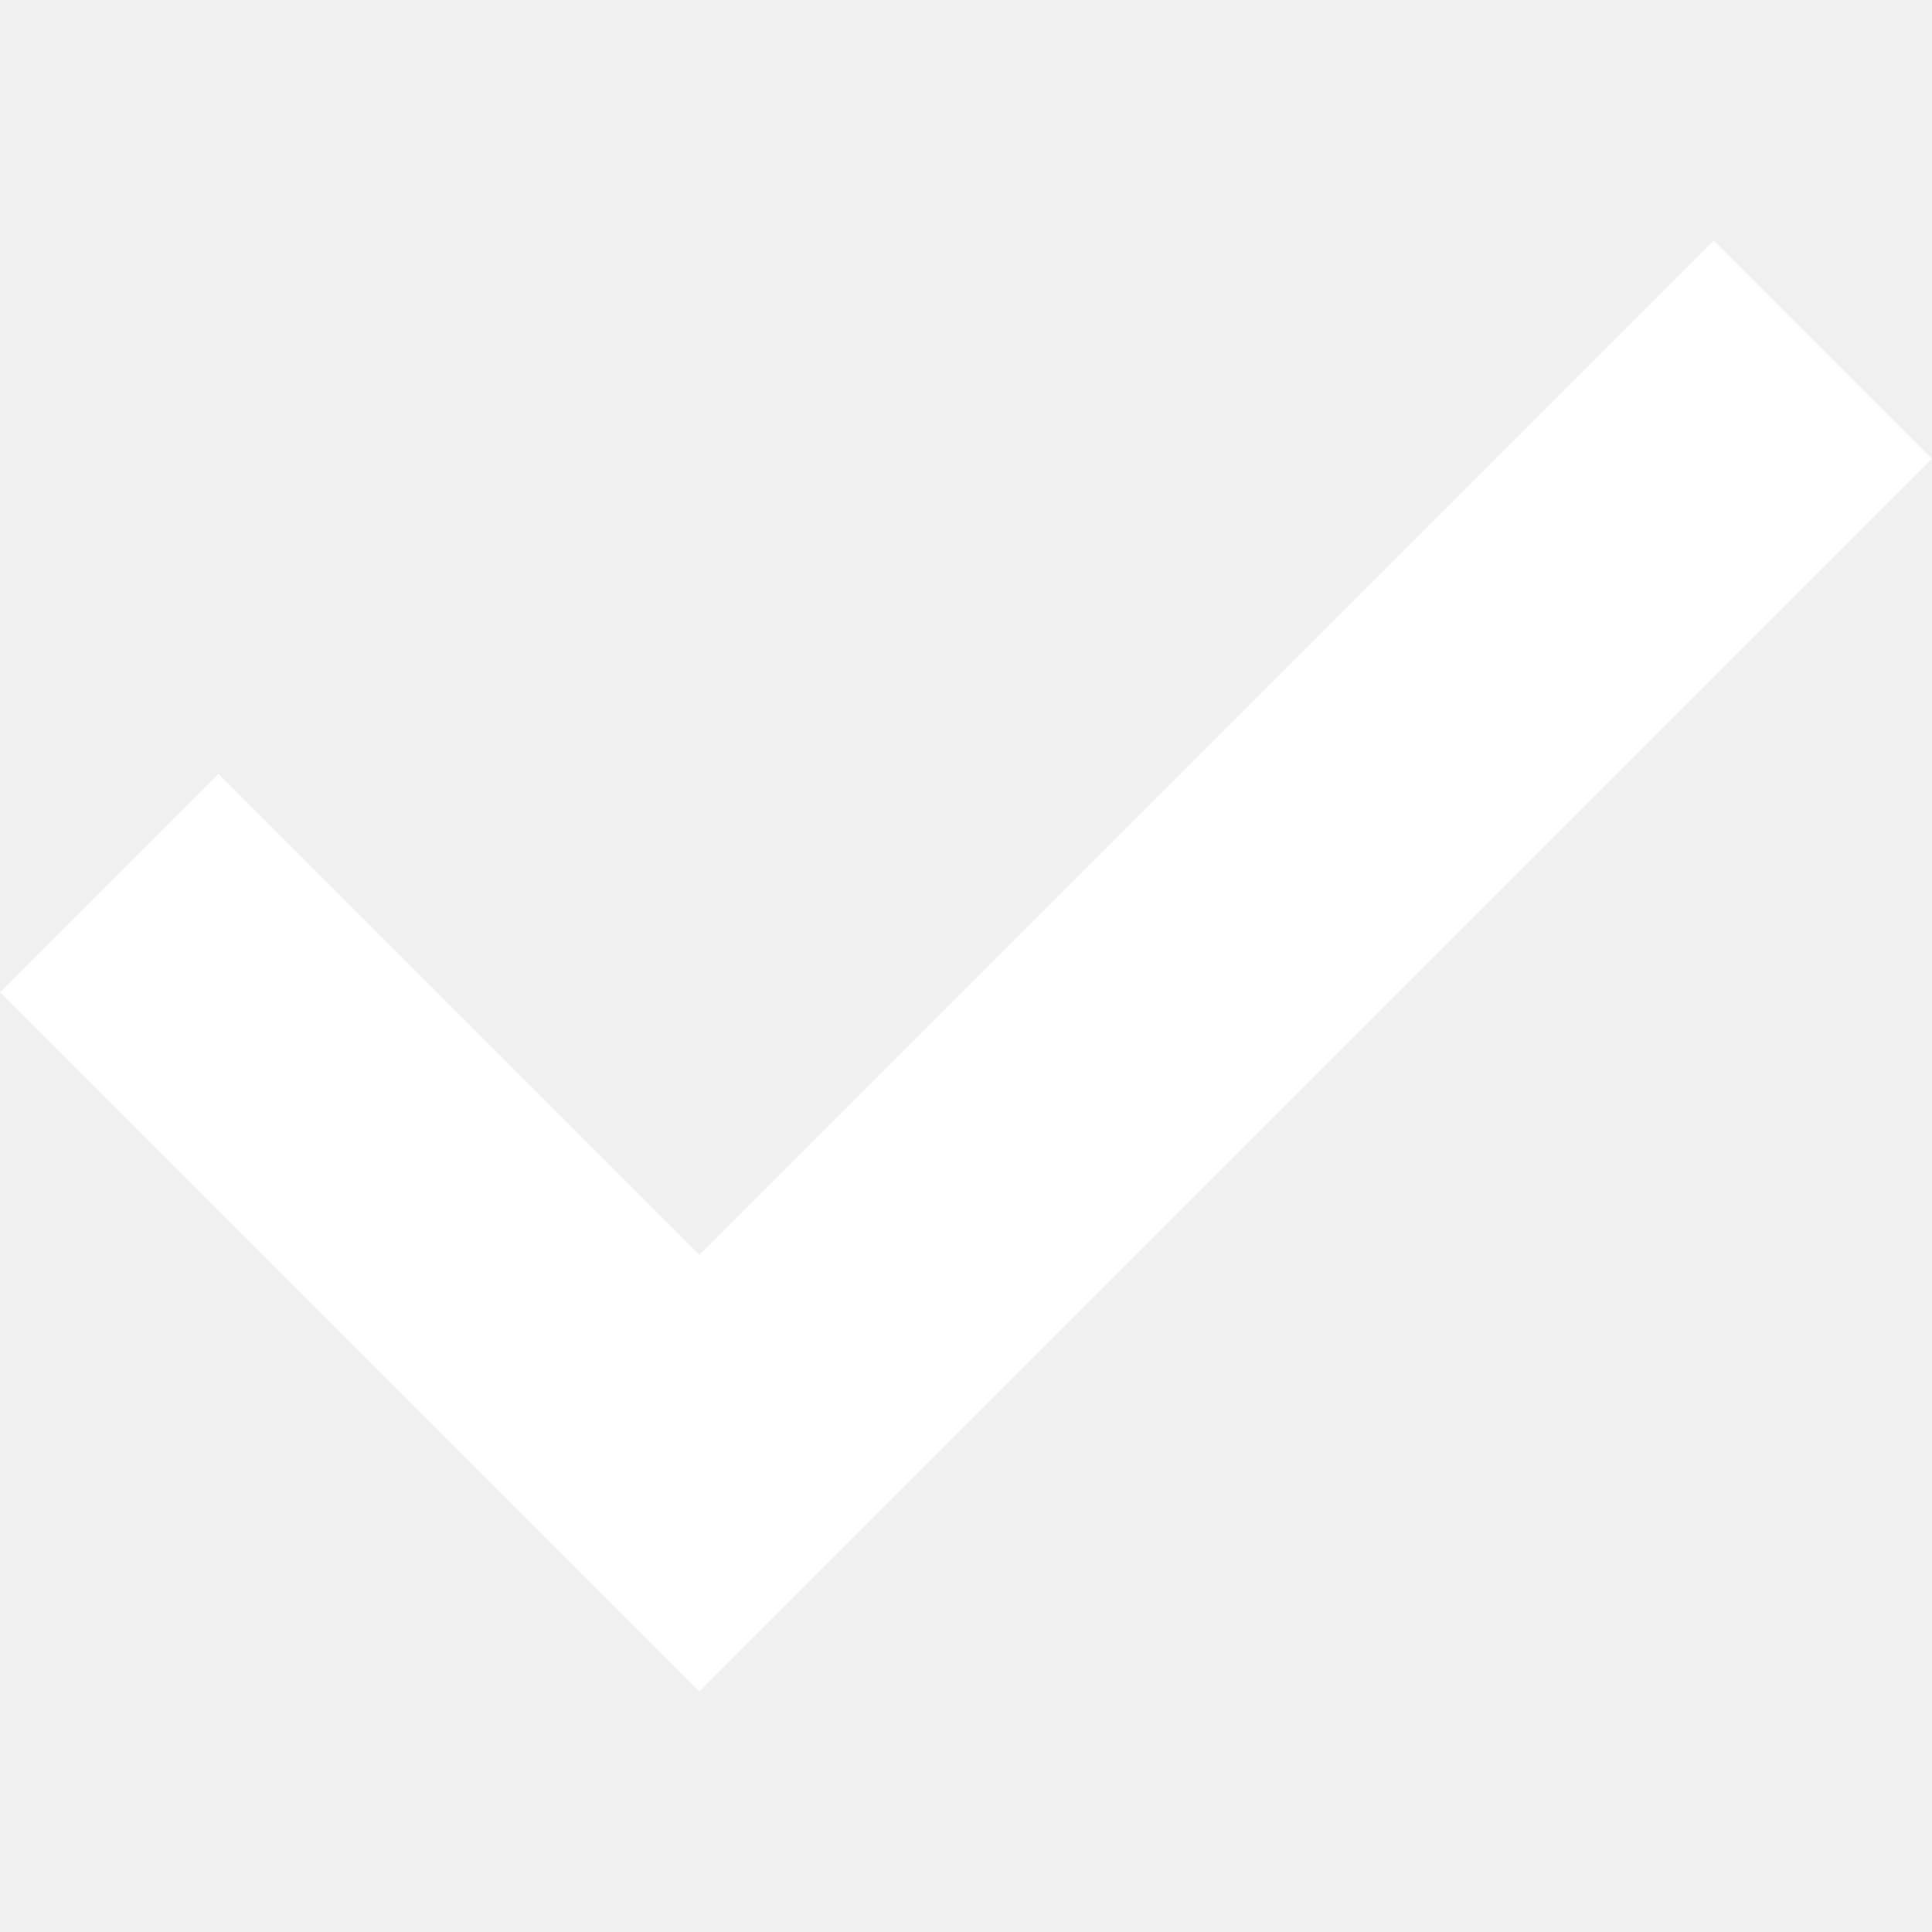
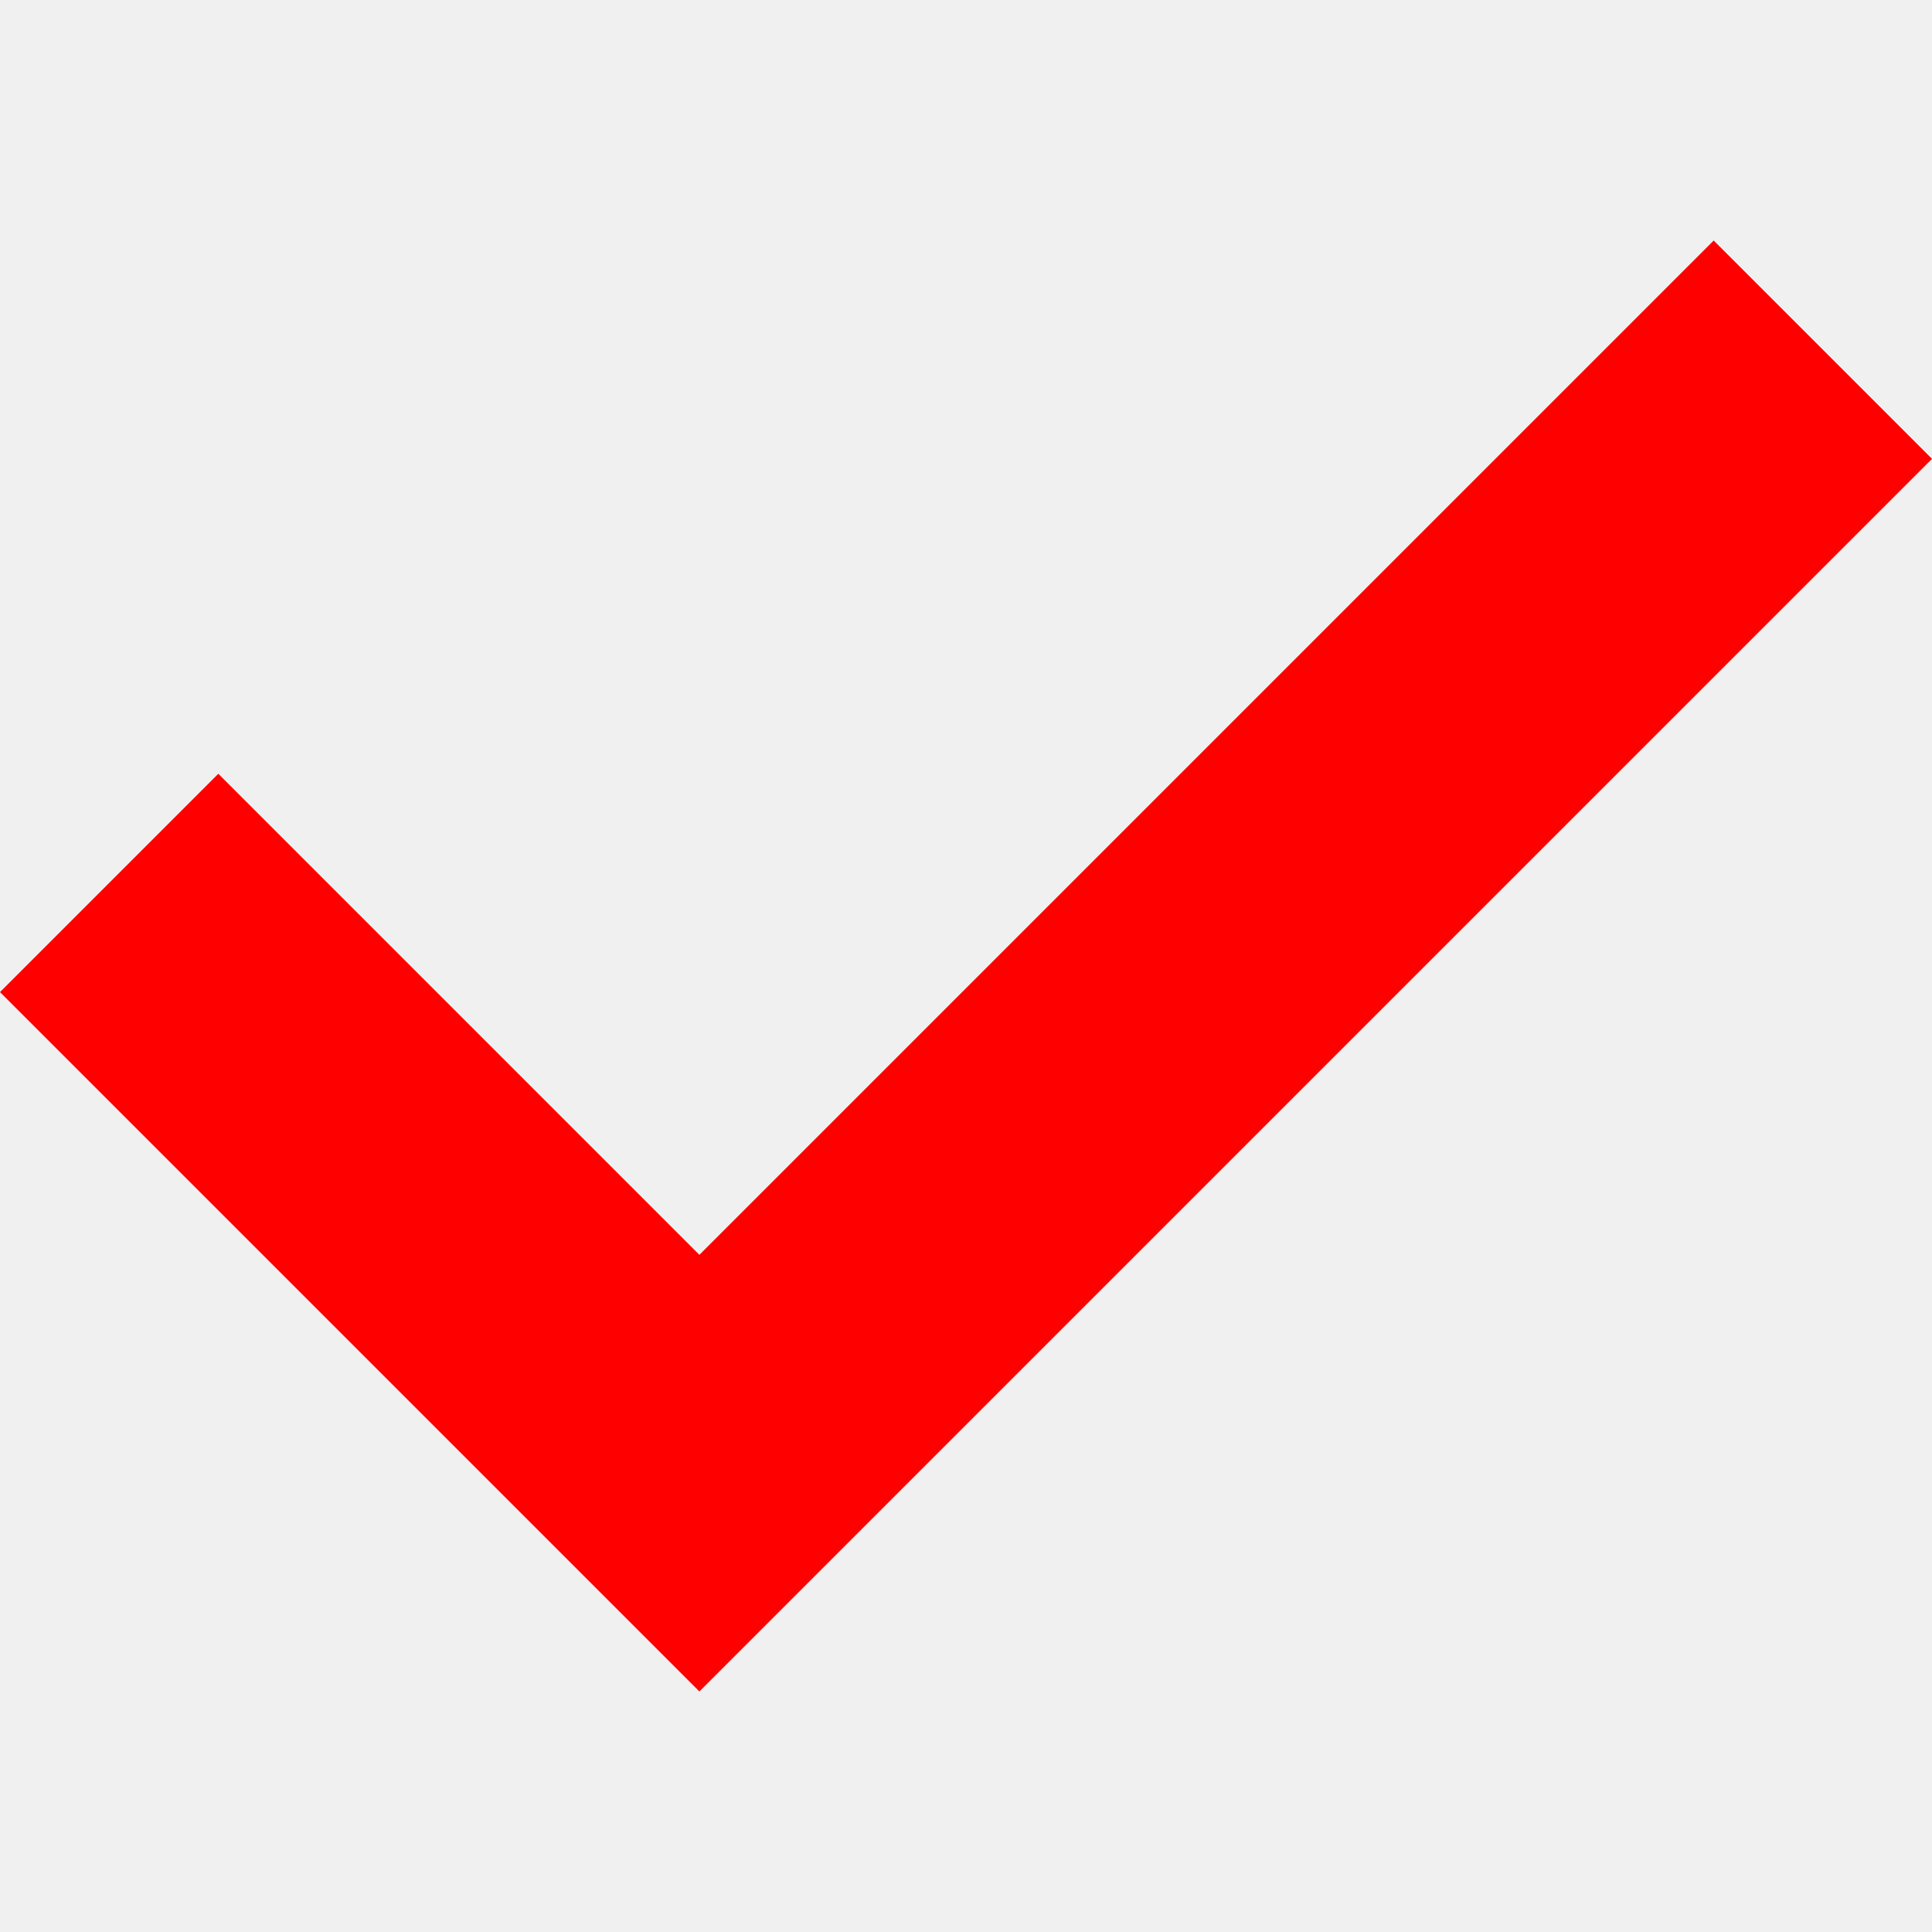
<svg xmlns="http://www.w3.org/2000/svg" class="icon" width="16px" height="16px" viewBox="0 0 1024 1024" version="1.1">
-   <path d="M908.288 127.488l-537.6 537.6-254.976-254.976L0 525.824l254.976 254.976 115.712 115.712L486.4 780.8l537.6-537.6z" fill="#ffffff" p-id="2923" />
+   <path d="M908.288 127.488l-537.6 537.6-254.976-254.976L0 525.824l254.976 254.976 115.712 115.712L486.4 780.8l537.6-537.6z" fill="#ff0000" p-id="2923" />
</svg>
